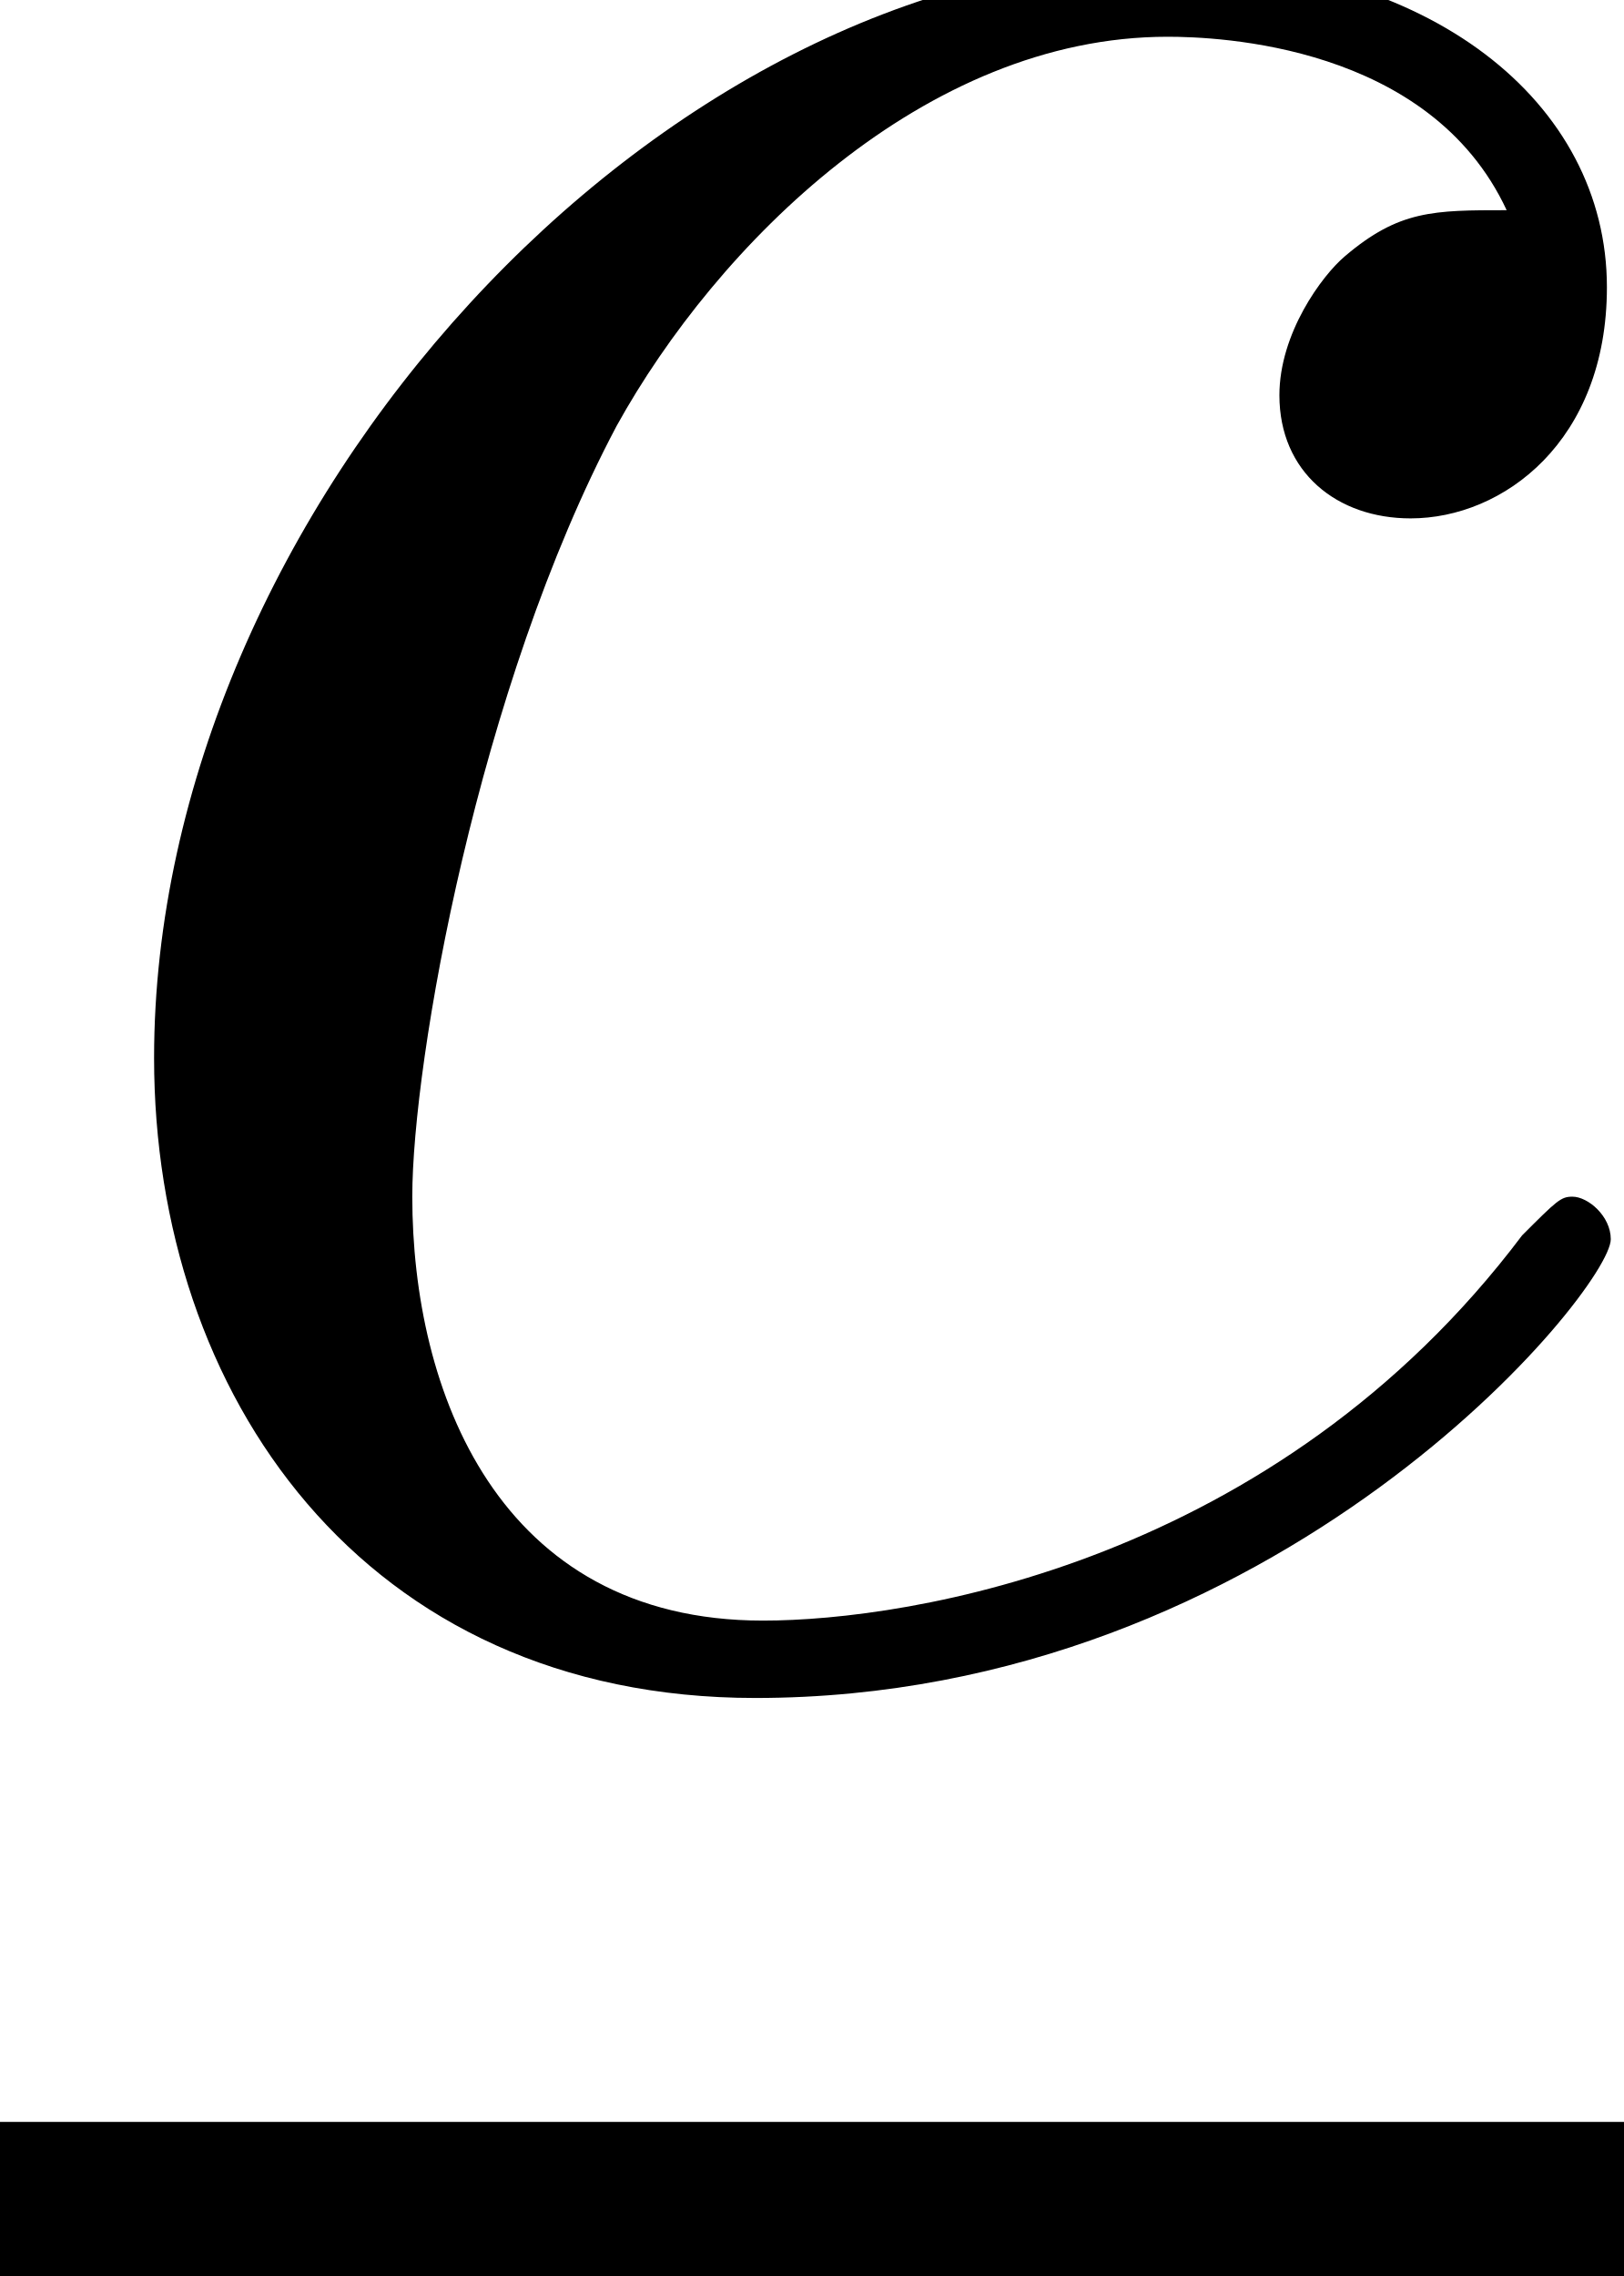
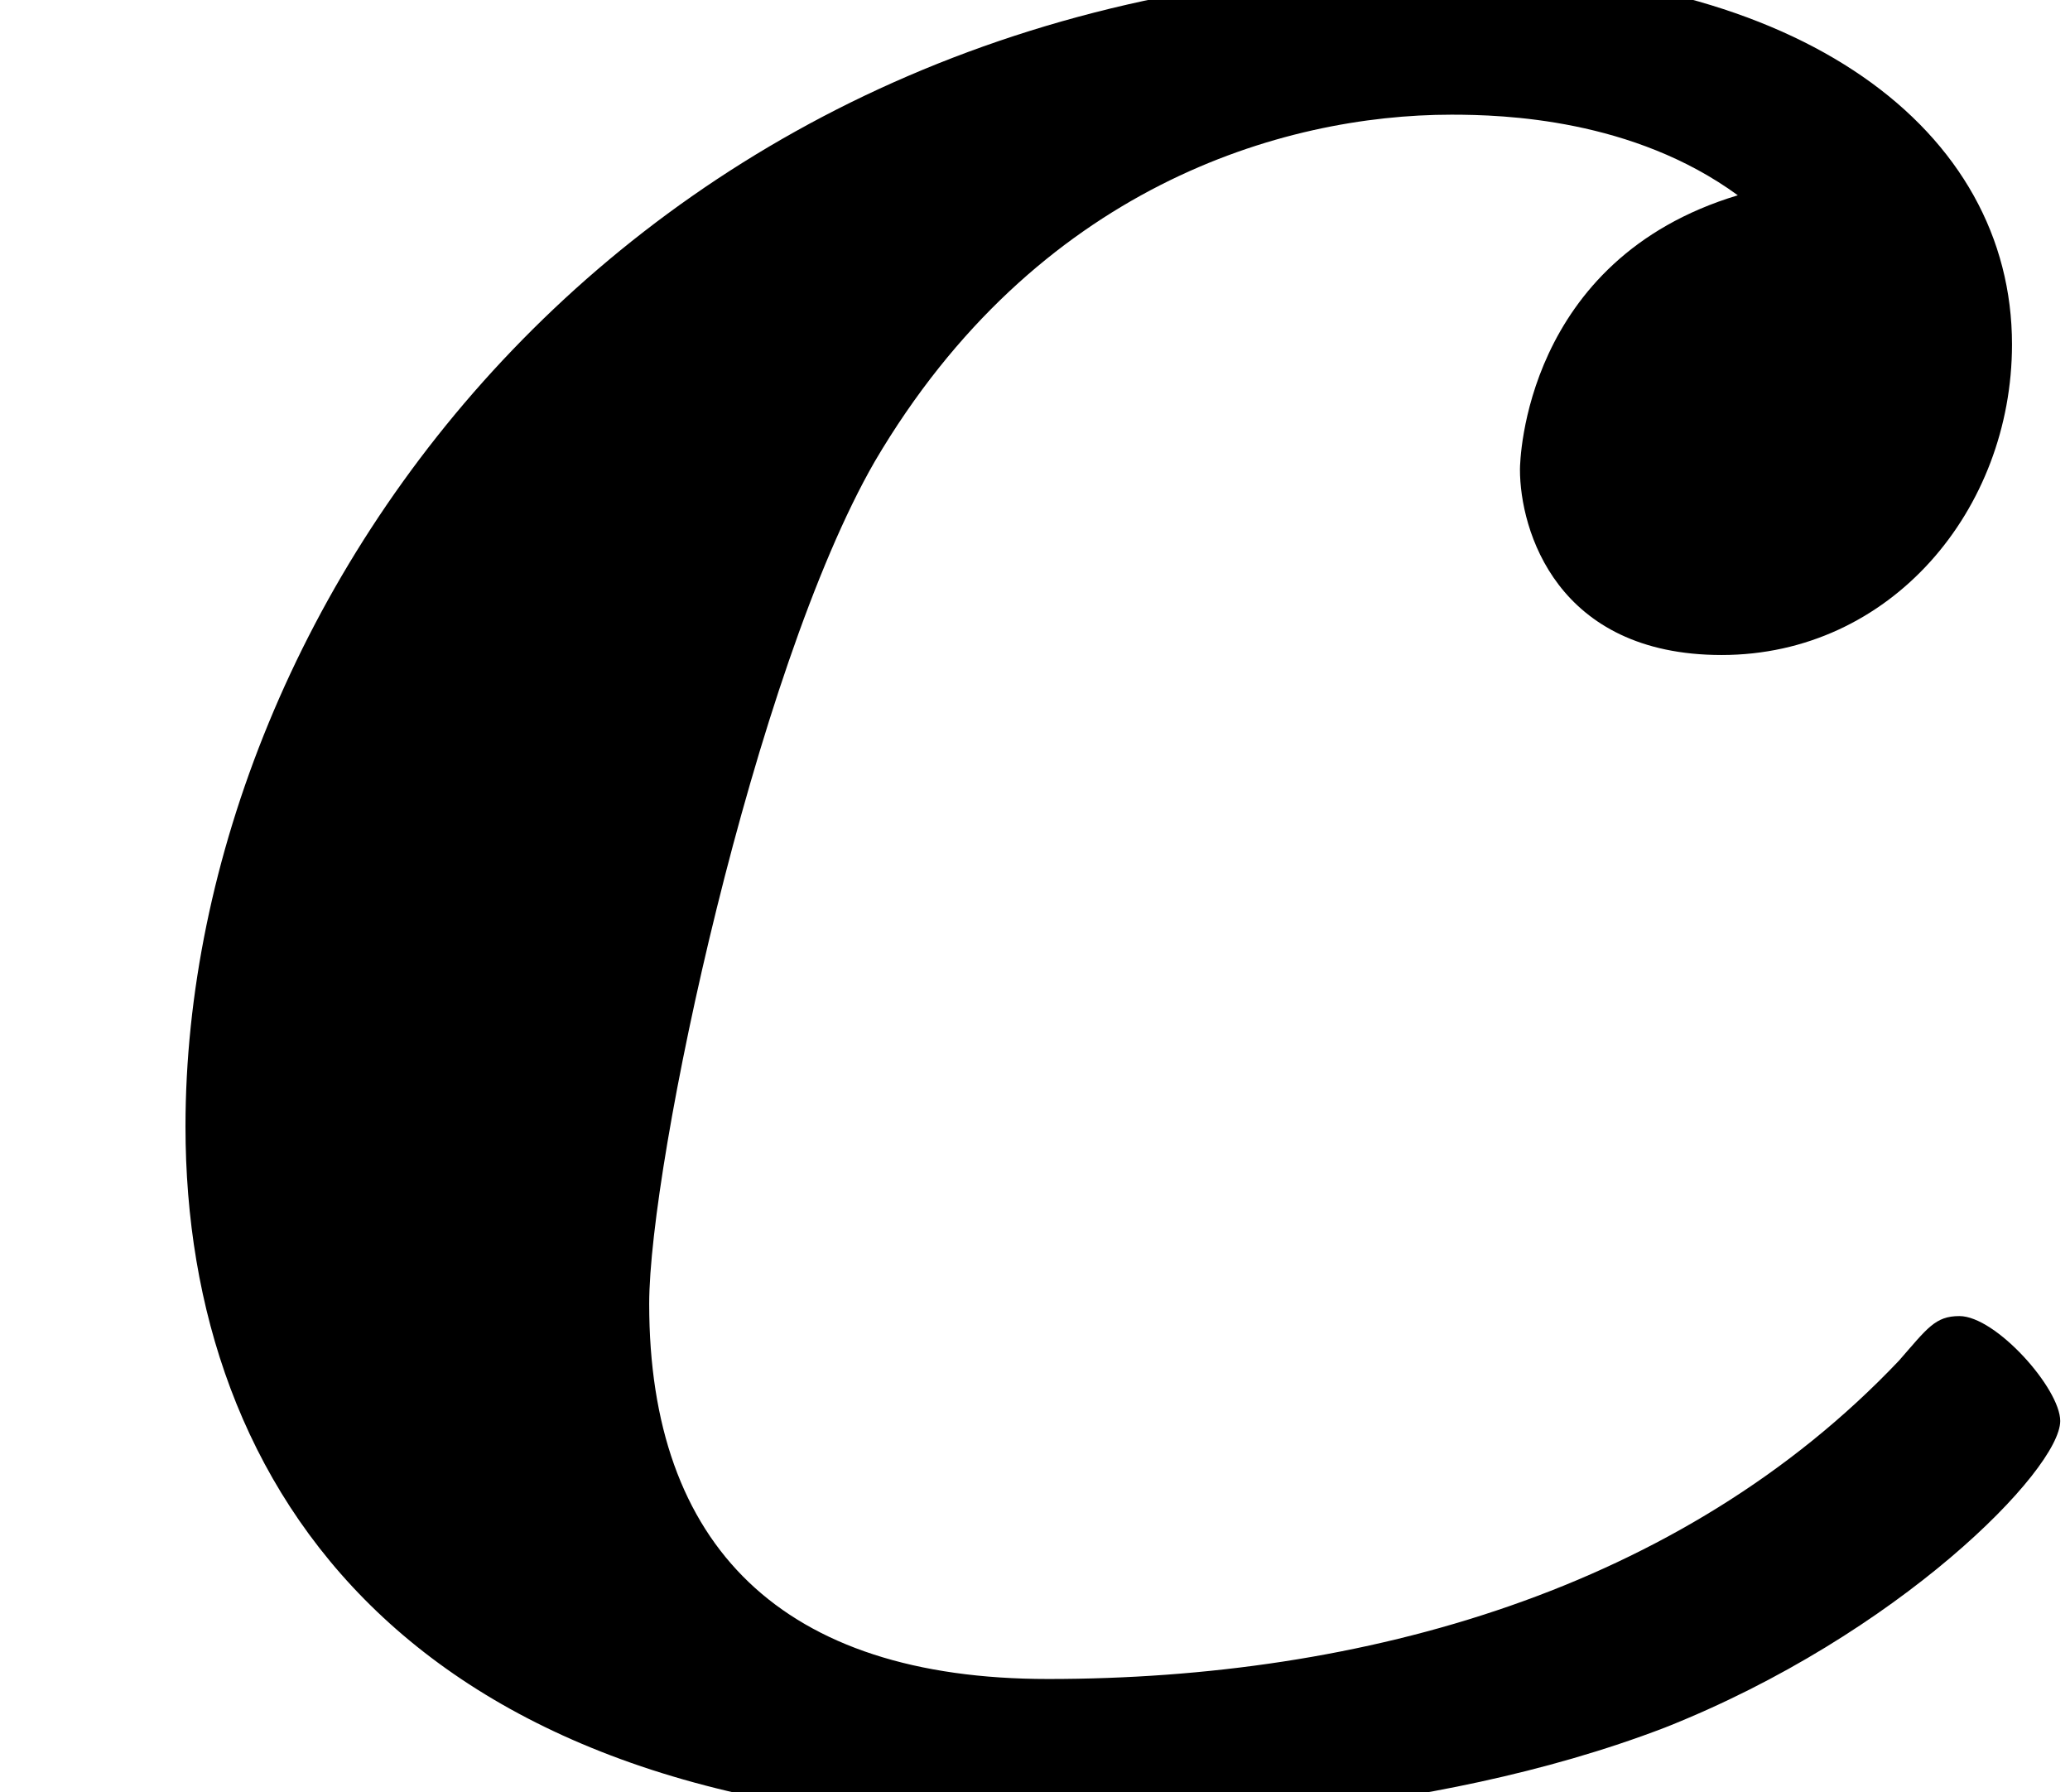
- <svg xmlns="http://www.w3.org/2000/svg" xmlns:xlink="http://www.w3.org/1999/xlink" version="1.1" width="5.038pt" height="7.06pt" viewBox="0 -5.147 5.038 7.06">
+ <svg xmlns="http://www.w3.org/2000/svg" xmlns:xlink="http://www.w3.org/1999/xlink" version="1.1" width="6.138pt" height="5.313pt" viewBox="0 -5.313 6.138 5.313">
  <defs>
-     <path id="g0-99" d="M4.674-4.495C4.447-4.495 4.34-4.495 4.172-4.352C4.101-4.292 3.969-4.113 3.969-3.921C3.969-3.682 4.148-3.539 4.376-3.539C4.663-3.539 4.985-3.778 4.985-4.256C4.985-4.83 4.435-5.272 3.61-5.272C2.044-5.272 .478-3.563 .478-1.865C.478-.825 1.124 .12 2.343 .12C3.969 .12 4.997-1.148 4.997-1.303C4.997-1.375 4.926-1.435 4.878-1.435C4.842-1.435 4.83-1.423 4.722-1.315C3.957-.299 2.821-.12 2.367-.12C1.542-.12 1.279-.837 1.279-1.435C1.279-1.853 1.482-3.013 1.913-3.826C2.224-4.388 2.869-5.033 3.622-5.033C3.778-5.033 4.435-5.009 4.674-4.495Z" />
+     <path id="g0-99" d="M5.153-4.734C4.519-4.543 4.507-3.945 4.507-3.921C4.507-3.742 4.615-3.371 5.105-3.371C5.607-3.371 5.966-3.802 5.966-4.292C5.966-4.926 5.344-5.404 4.292-5.404C1.889-5.404 .55-3.539 .55-1.973C.55-.897 1.219 .096 3.084 .096C3.395 .096 4.22 .084 4.937-.191C5.631-.466 6.109-.956 6.109-1.1C6.109-1.196 5.918-1.411 5.81-1.411C5.738-1.411 5.715-1.375 5.631-1.279C4.985-.598 4.041-.335 3.108-.335C2.319-.335 1.925-.729 1.925-1.447C1.925-1.865 2.236-3.324 2.594-3.945C3.072-4.758 3.802-4.973 4.304-4.973C4.459-4.973 4.842-4.961 5.153-4.734Z" />
  </defs>
  <g id="page1">
    <use x="0" y="0" xlink:href="#g0-99" />
-     <rect x="0" y="1.435" height=".478" width="5.038" />
  </g>
</svg>
